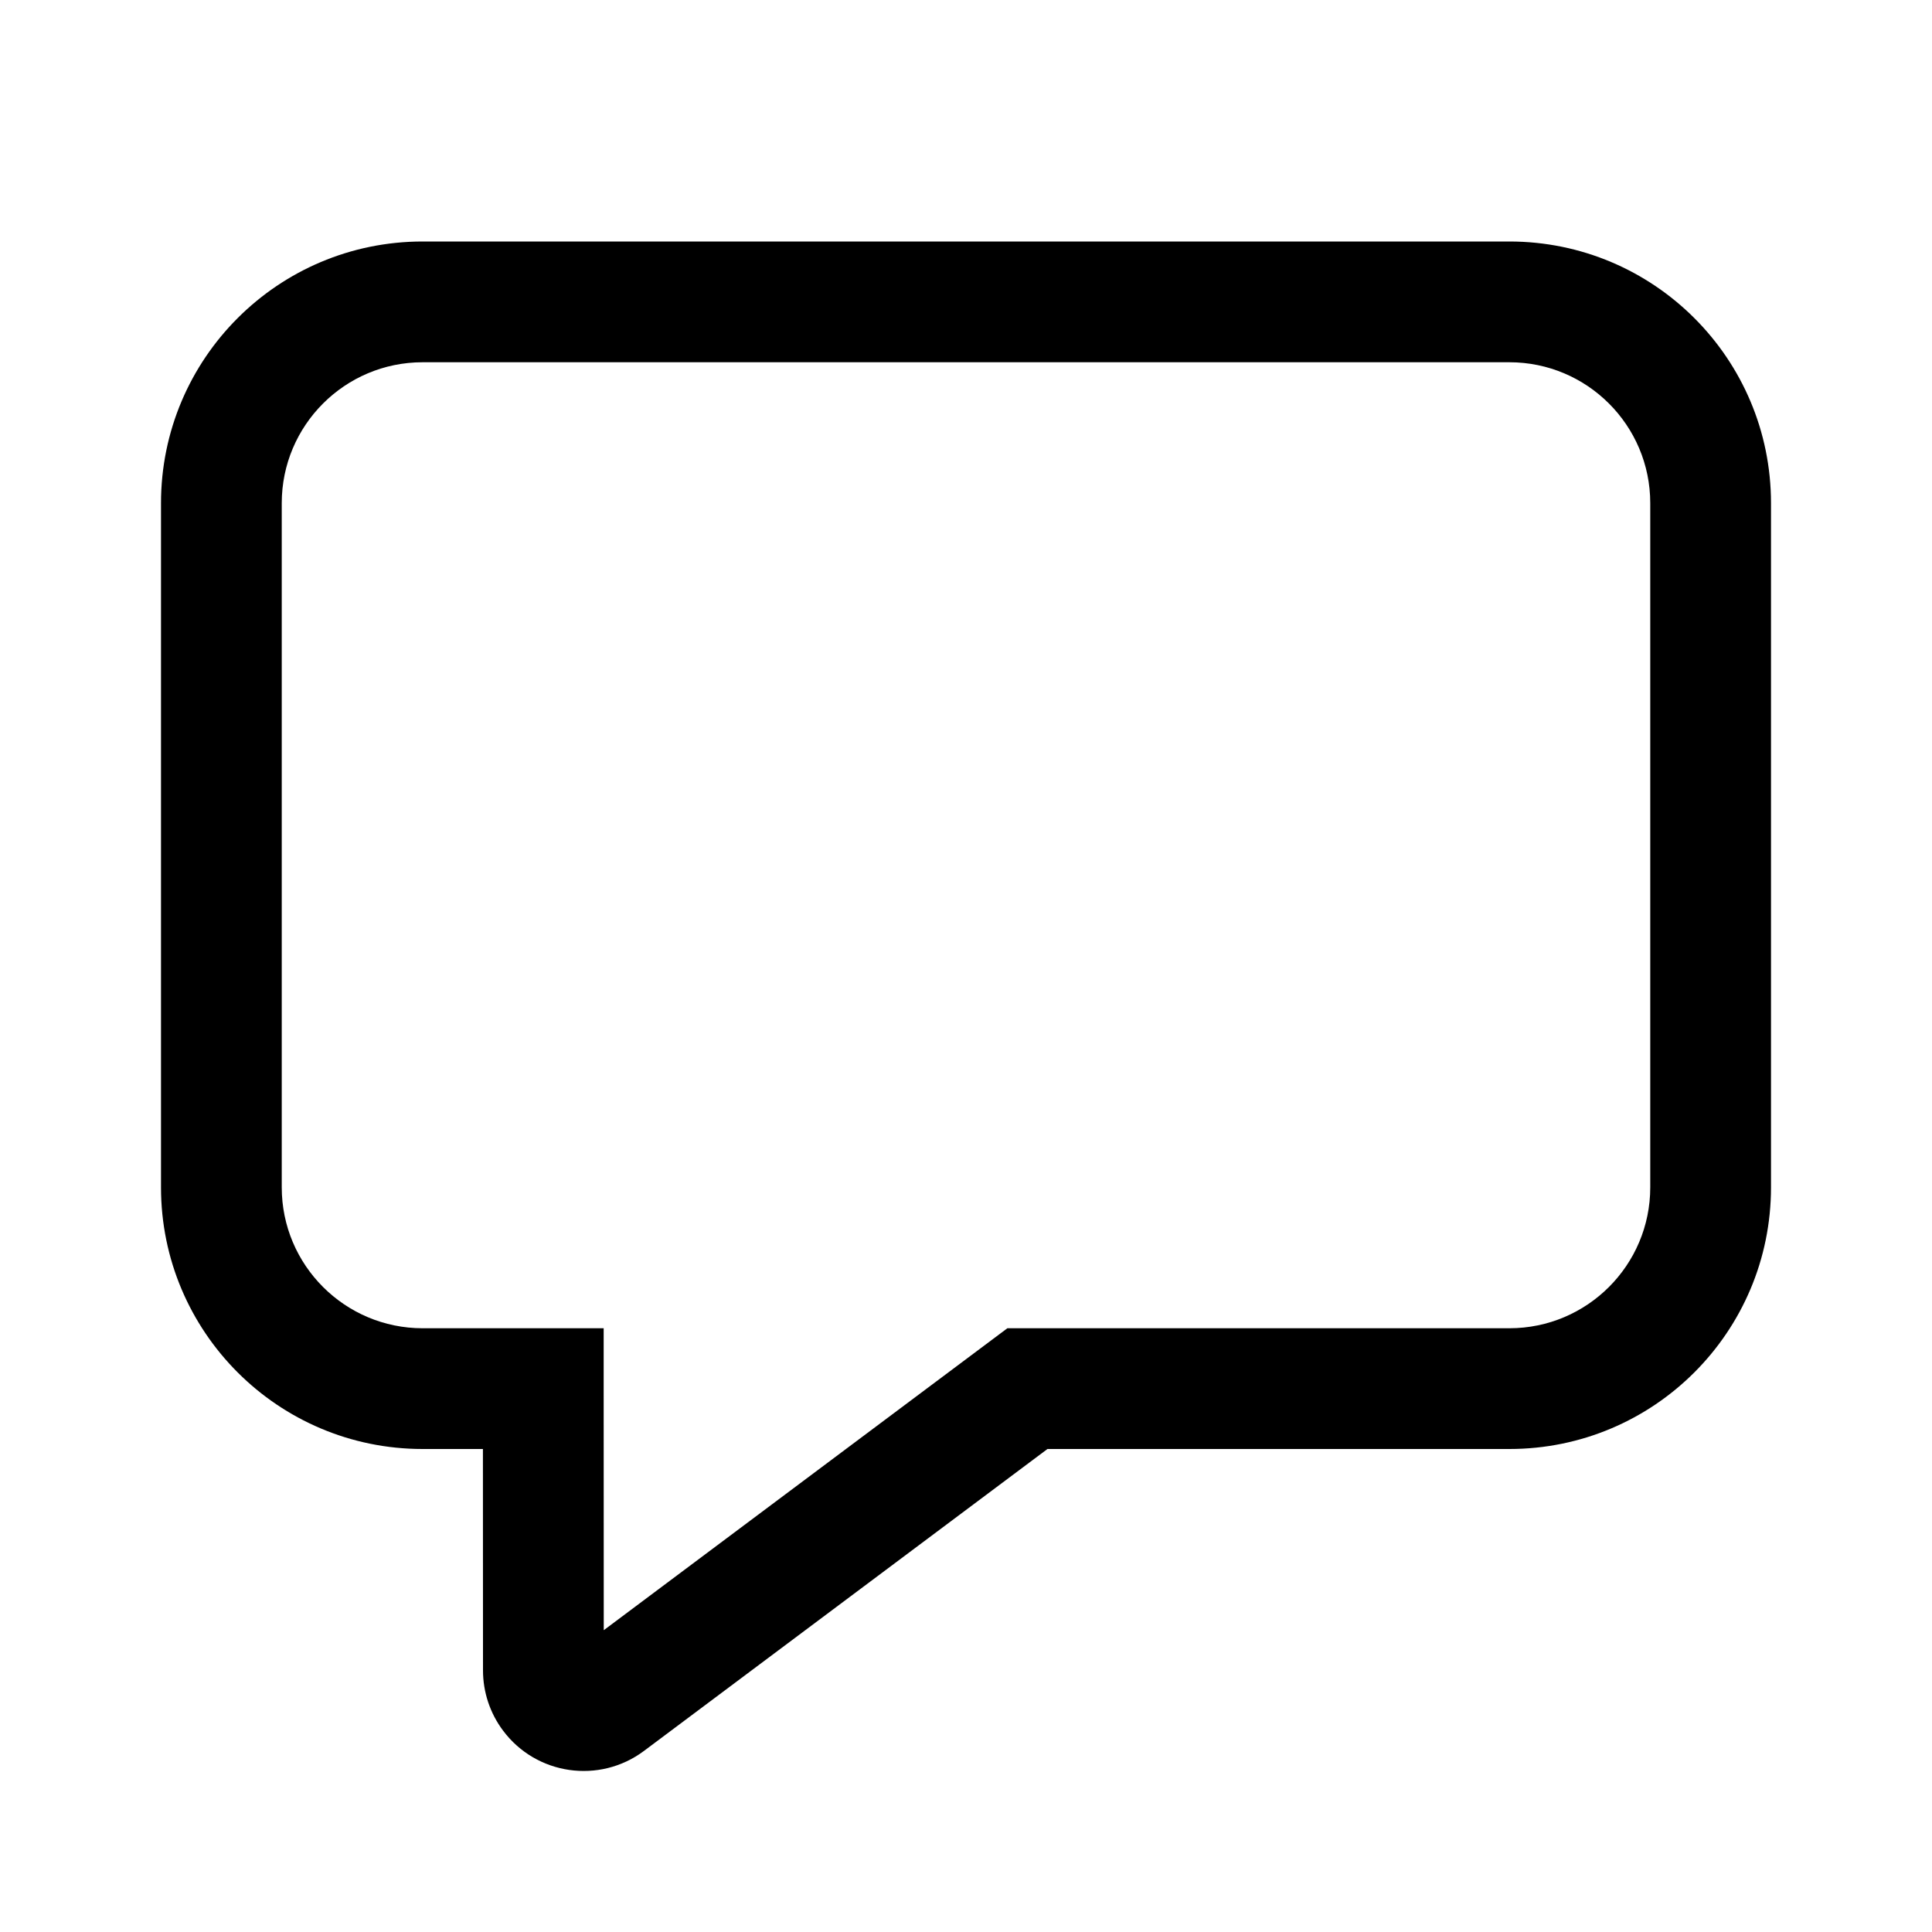
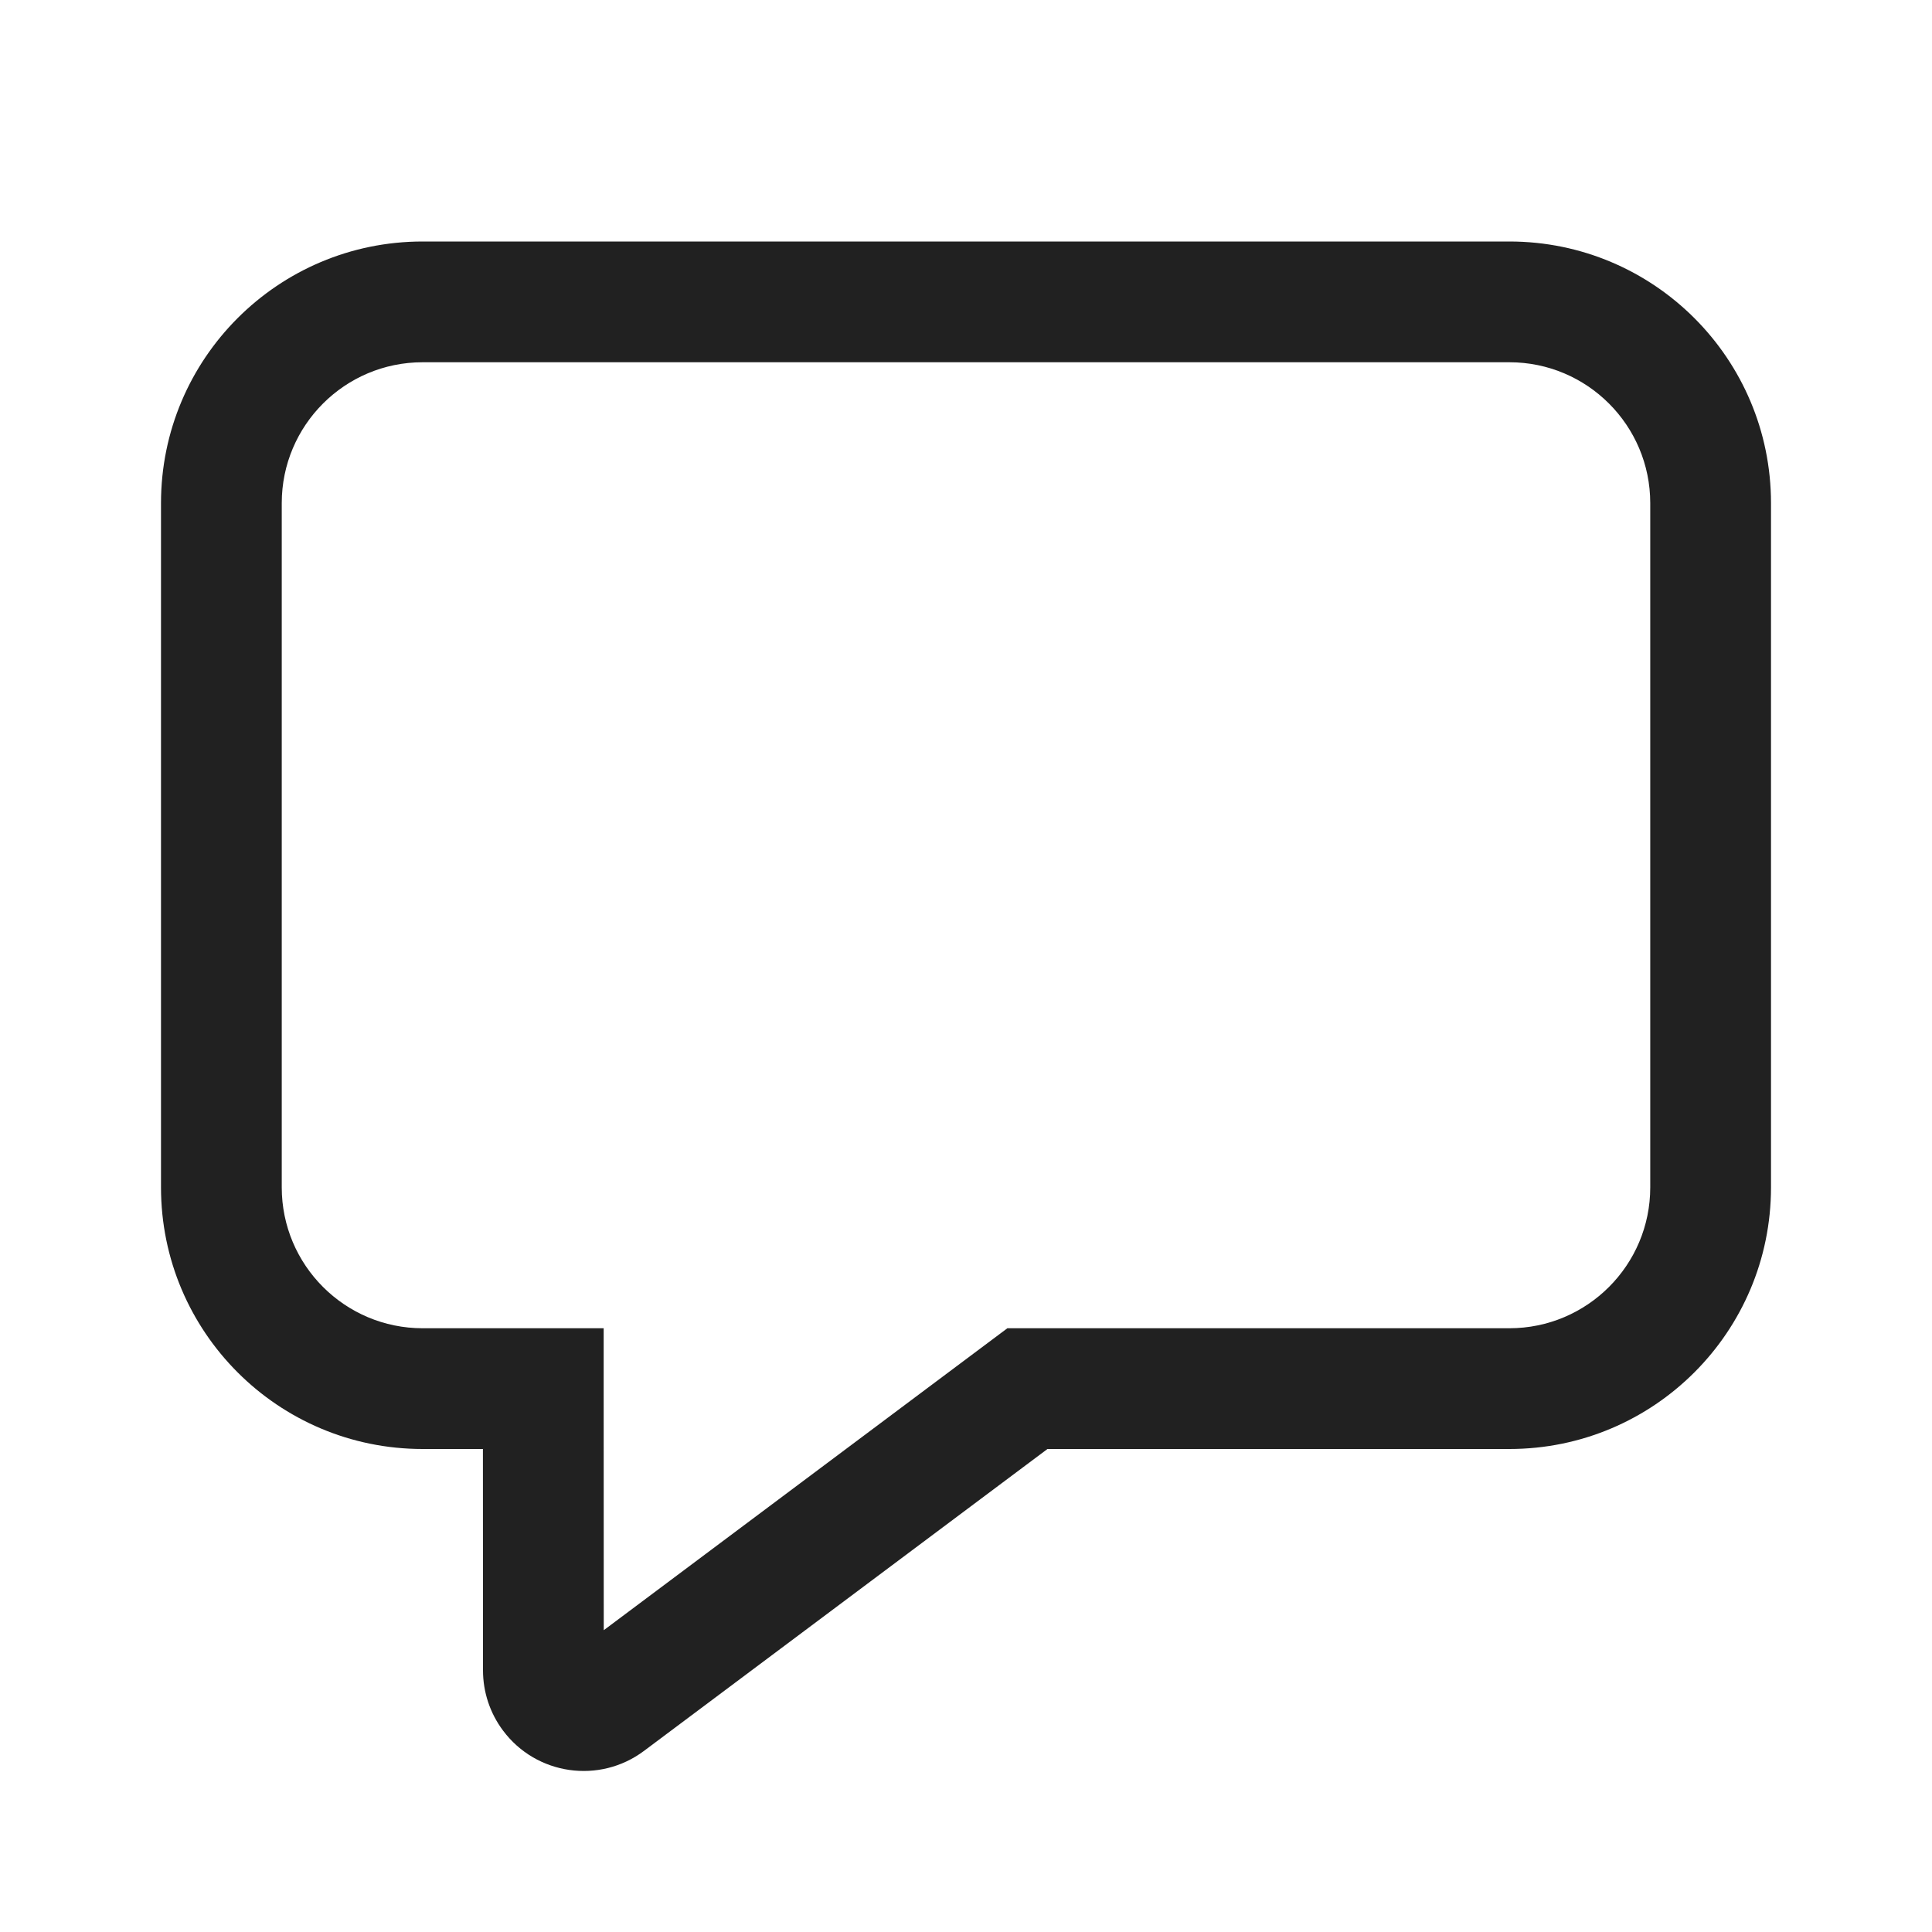
<svg xmlns="http://www.w3.org/2000/svg" width="24" height="24" viewBox="0 0 24 24" fill="none">
-   <path d="M5.25 18C3.455 18 2 16.545 2 14.75V6.25C2 4.455 3.455 3 5.25 3H18.75C20.545 3 22 4.455 22 6.25V14.75C22 16.545 20.545 18 18.75 18H13.012L7.999 21.751C7.446 22.164 6.662 22.051 6.249 21.498C6.087 21.282 6 21.02 6 20.75L5.999 18H5.25ZM12.514 16.5H18.75C19.716 16.5 20.5 15.716 20.5 14.75V6.25C20.5 5.284 19.716 4.5 18.75 4.5H5.25C4.284 4.5 3.5 5.284 3.5 6.25V14.75C3.5 15.716 4.284 16.5 5.25 16.5H7.499L7.499 17.25L7.5 20.251L12.514 16.5Z" fill="currentColor" />
+   <path d="M5.25 18C3.455 18 2 16.545 2 14.75V6.25C2 4.455 3.455 3 5.25 3H18.75C20.545 3 22 4.455 22 6.25V14.75C22 16.545 20.545 18 18.75 18H13.012L7.999 21.751C7.446 22.164 6.662 22.051 6.249 21.498C6.087 21.282 6 21.02 6 20.75L5.999 18H5.25ZM12.514 16.5H18.75C19.716 16.5 20.5 15.716 20.5 14.75V6.25C20.5 5.284 19.716 4.5 18.75 4.5H5.25C4.284 4.5 3.5 5.284 3.5 6.25V14.75C3.5 15.716 4.284 16.5 5.25 16.5H7.499L7.499 17.25L7.5 20.251L12.514 16.5Z" fill="#212121" />
</svg>
